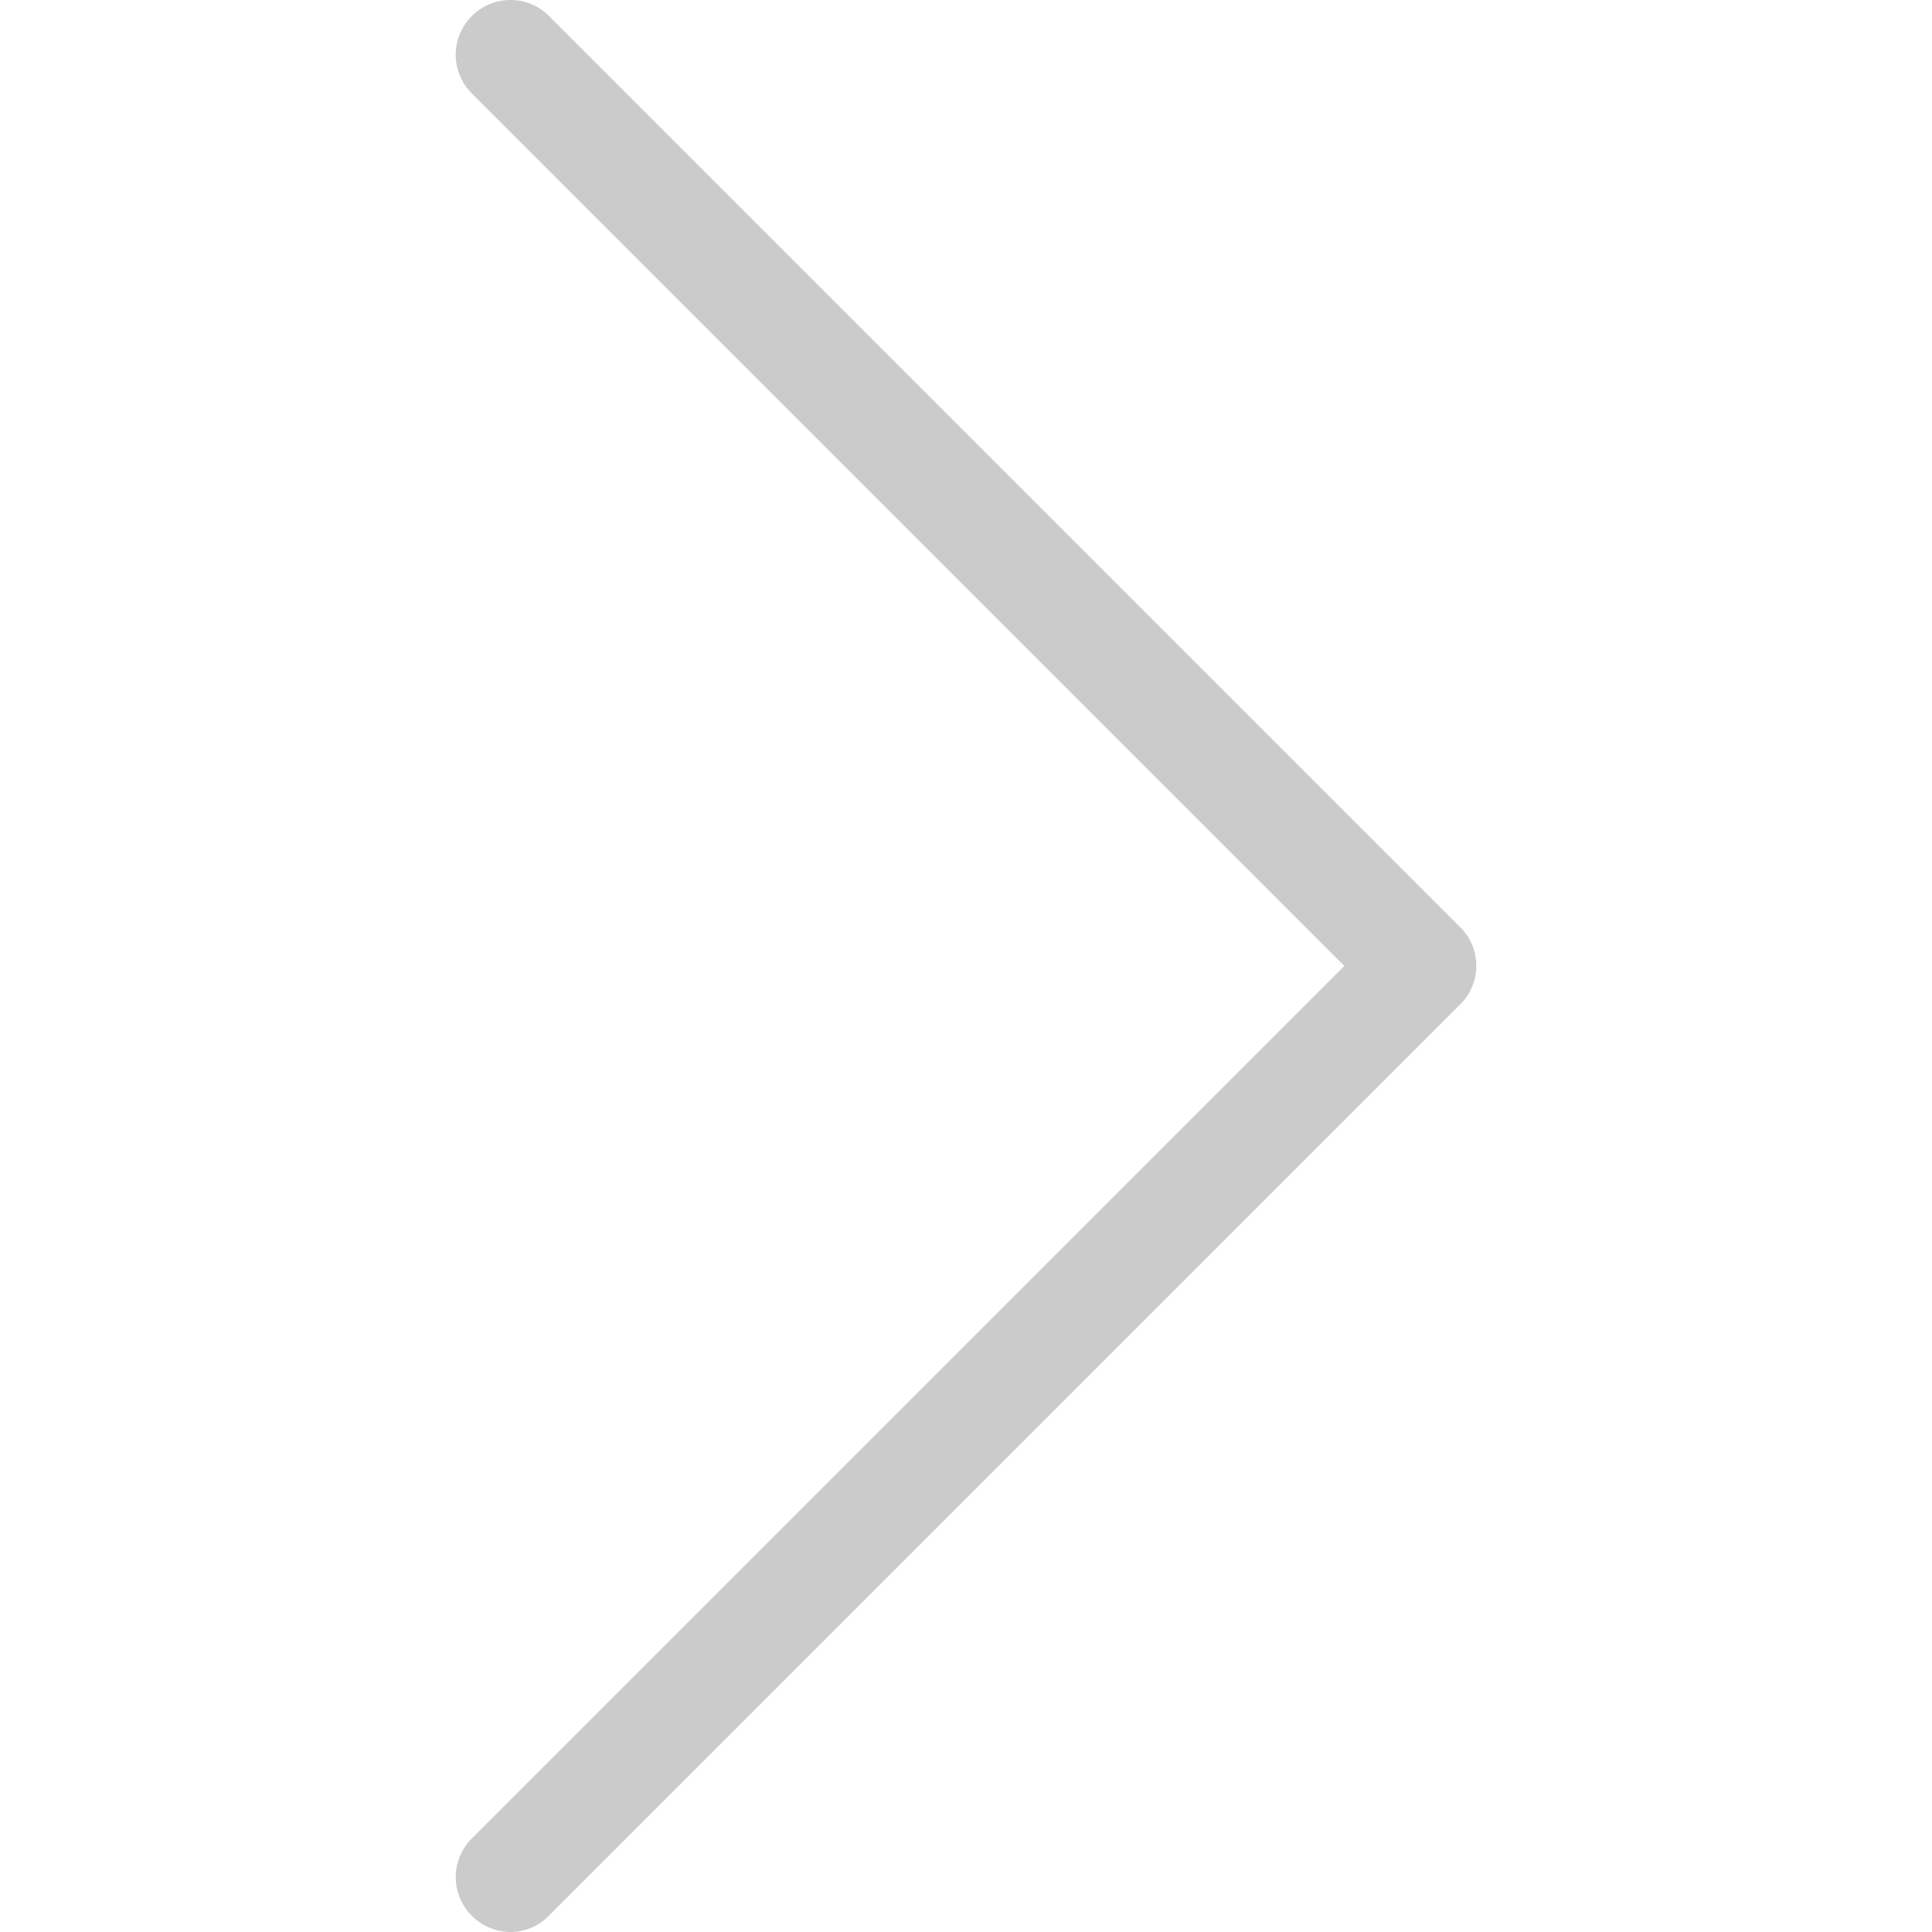
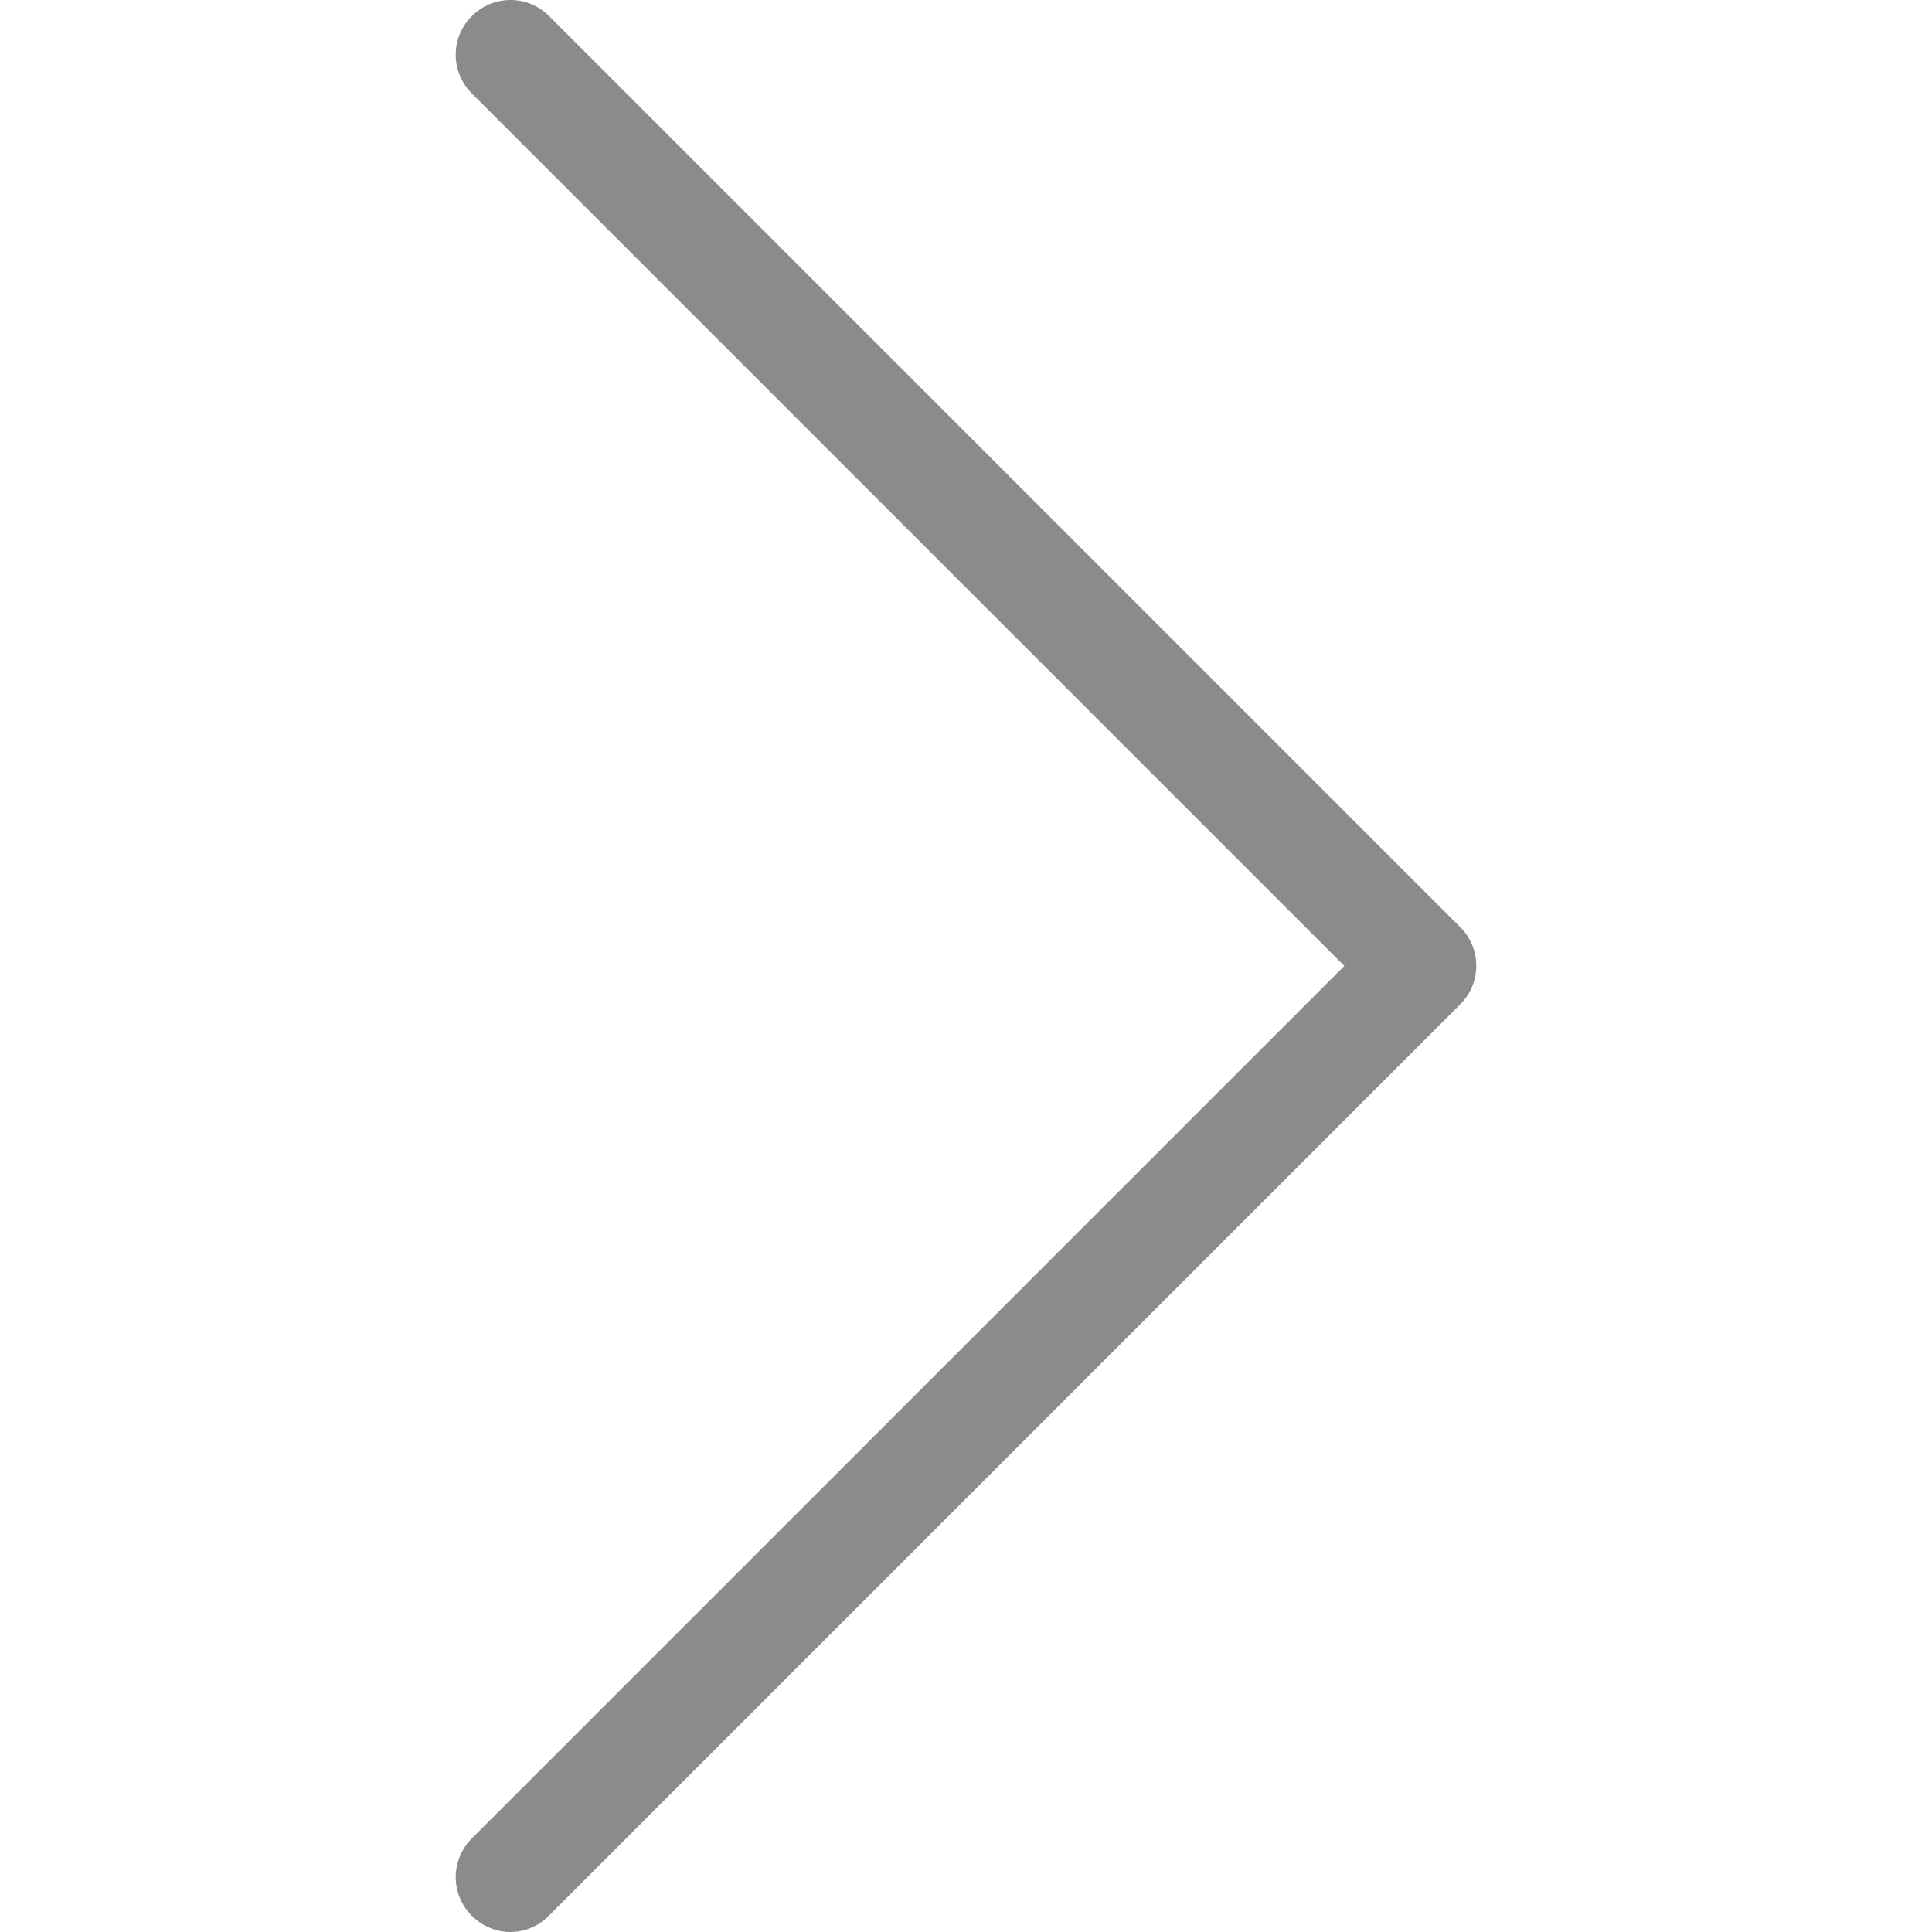
- <svg xmlns="http://www.w3.org/2000/svg" version="1.1" id="Capa_1" x="0px" y="0px" viewBox="0 0 477.175 477.175" style="enable-background:new 0 0 477.175 477.175;" xml:space="preserve" width="512px" height="512px">
+ <svg xmlns="http://www.w3.org/2000/svg" version="1.1" id="Capa_1" x="0px" y="0px" viewBox="0 0 477.175 477.175" style="enable-background:new 0 0 477.175 477.175;" xml:space="preserve" width="15px" height="15px">
  <g>
-     <path d="M360.731,229.075l-225.1-225.1c-5.3-5.3-13.8-5.3-19.1,0s-5.3,13.8,0,19.1l215.5,215.5l-215.5,215.5   c-5.3,5.3-5.3,13.8,0,19.1c2.6,2.6,6.1,4,9.5,4c3.4,0,6.9-1.3,9.5-4l225.1-225.1C365.931,242.875,365.931,234.275,360.731,229.075z   " fill="#cbcbcb" />
+     <path d="M360.731,229.075l-225.1-225.1c-5.3-5.3-13.8-5.3-19.1,0s-5.3,13.8,0,19.1l215.5,215.5l-215.5,215.5   c-5.3,5.3-5.3,13.8,0,19.1c2.6,2.6,6.1,4,9.5,4c3.4,0,6.9-1.3,9.5-4l225.1-225.1C365.931,242.875,365.931,234.275,360.731,229.075z   " fill="#8b8b8b" />
  </g>
  <g>
</g>
  <g>
</g>
  <g>
</g>
  <g>
</g>
  <g>
</g>
  <g>
</g>
  <g>
</g>
  <g>
</g>
  <g>
</g>
  <g>
</g>
  <g>
</g>
  <g>
</g>
  <g>
</g>
  <g>
</g>
  <g>
</g>
</svg>
